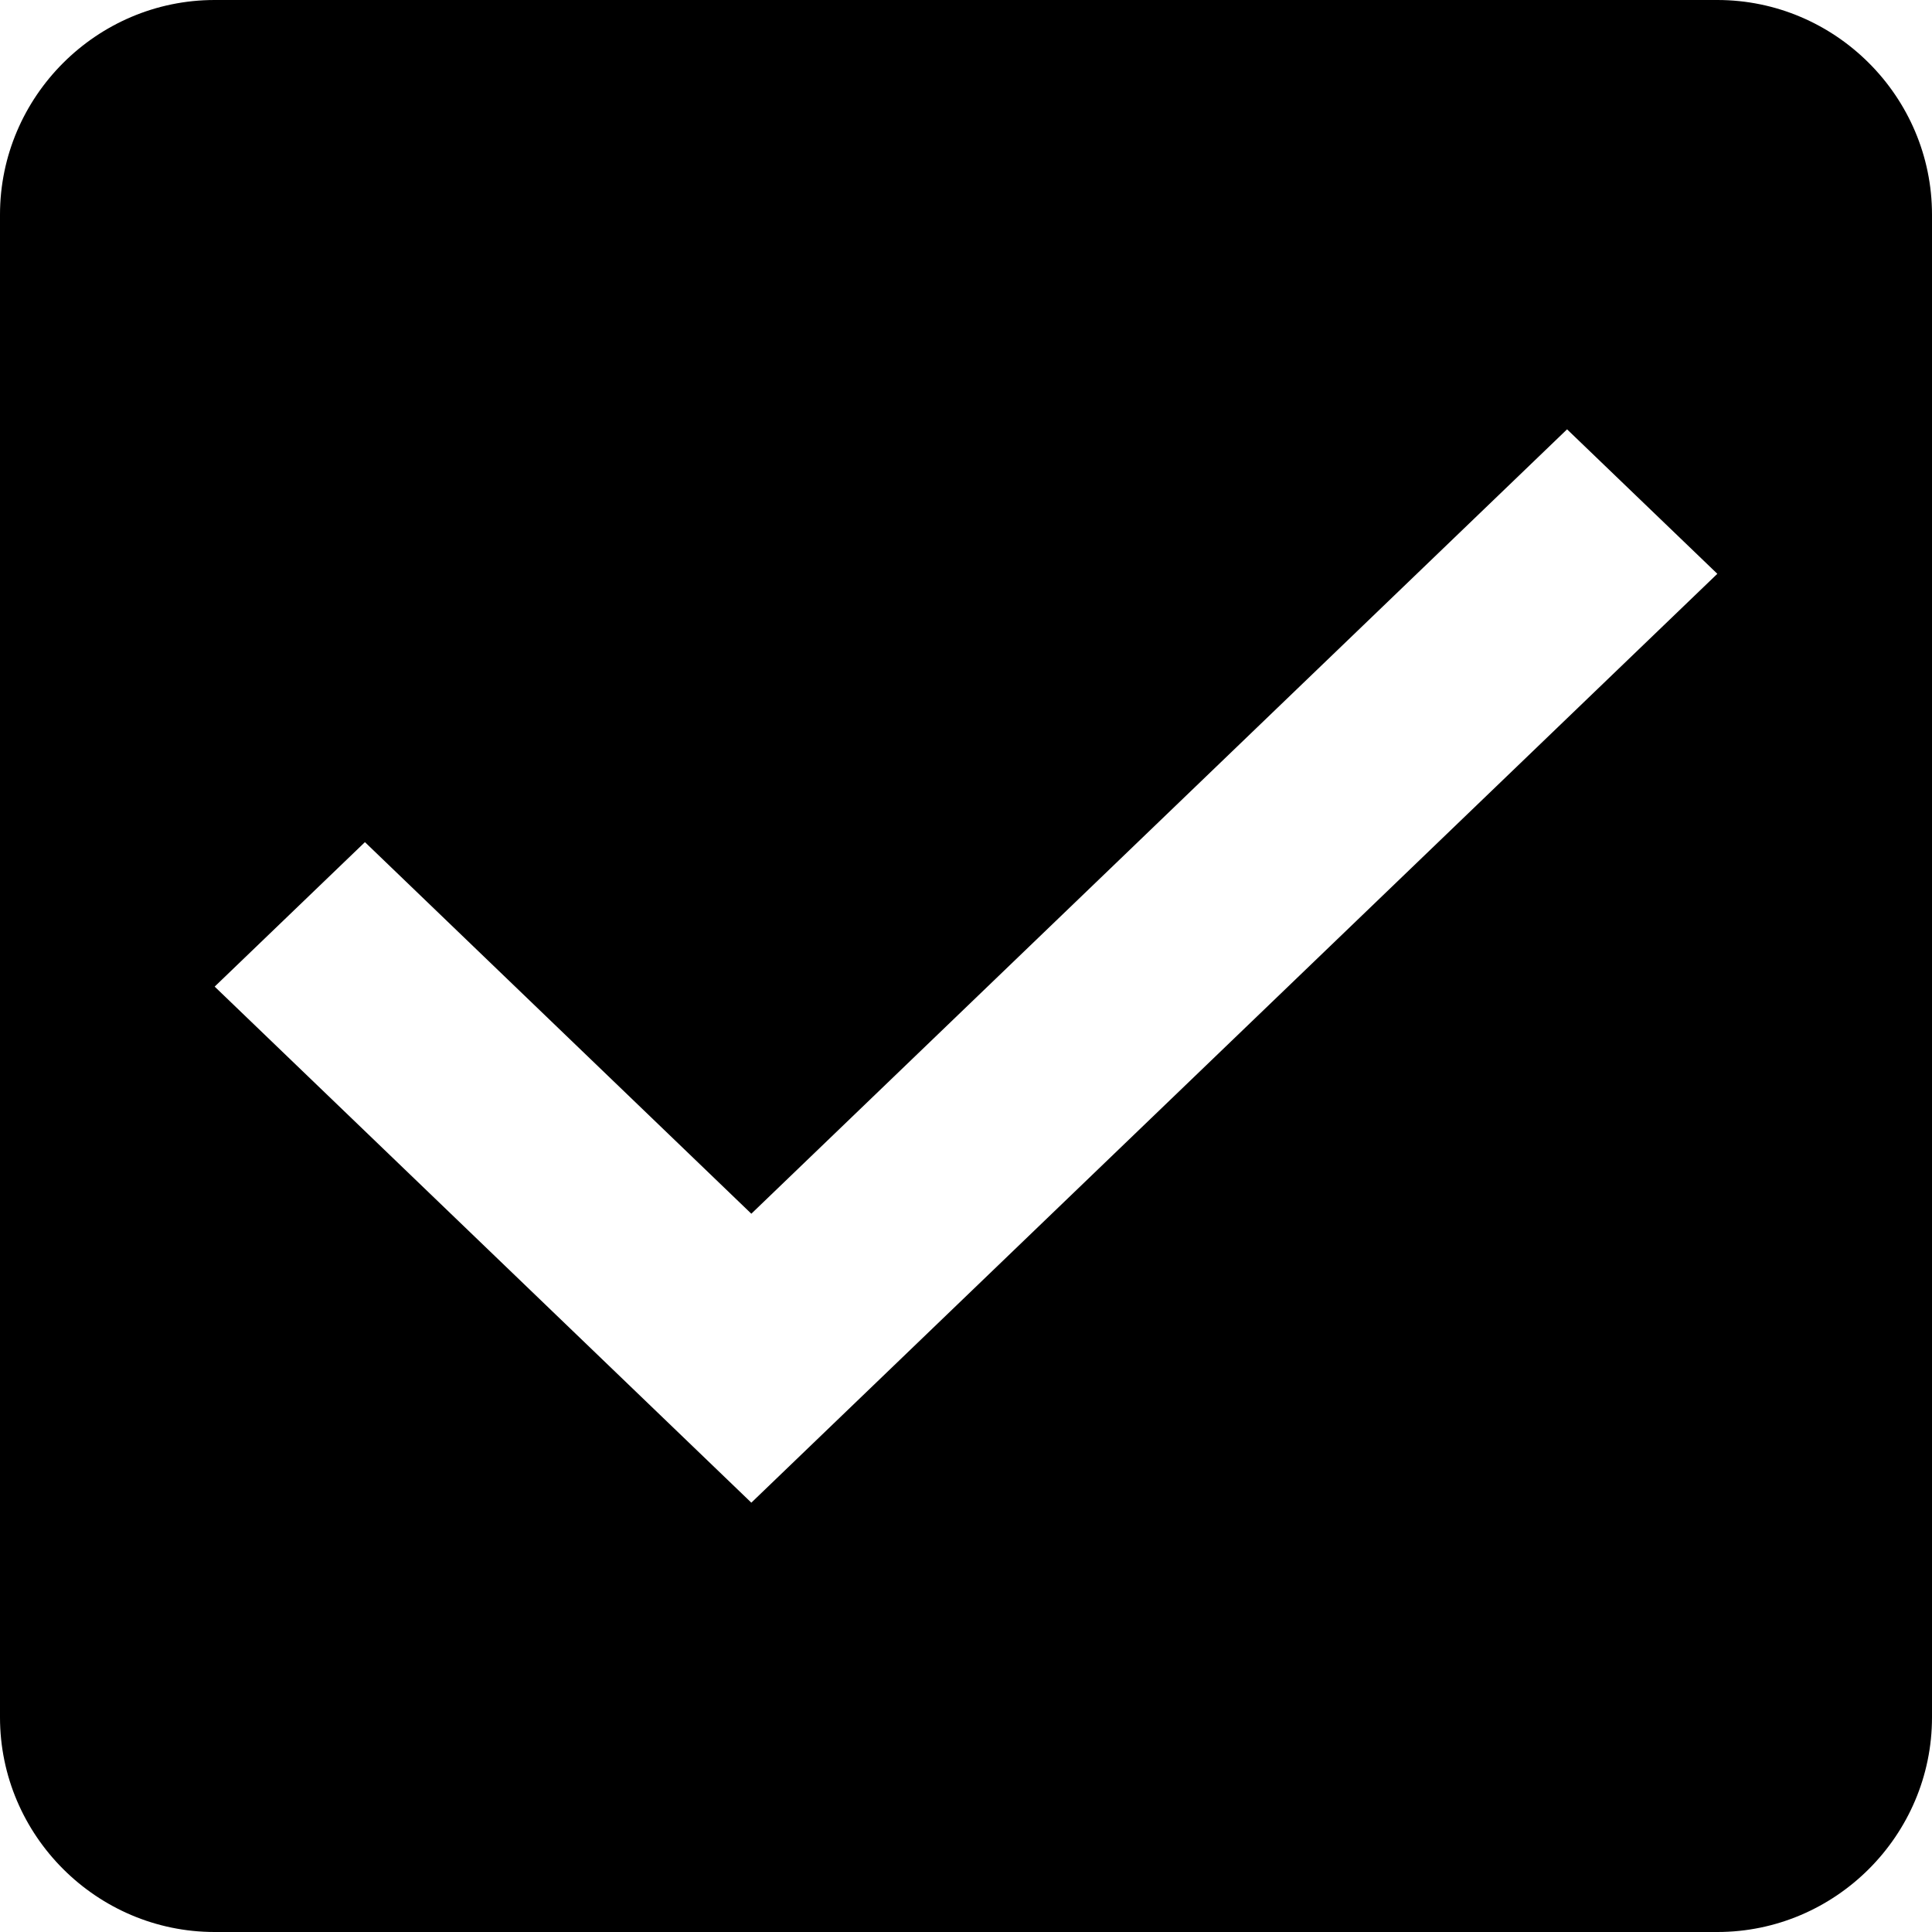
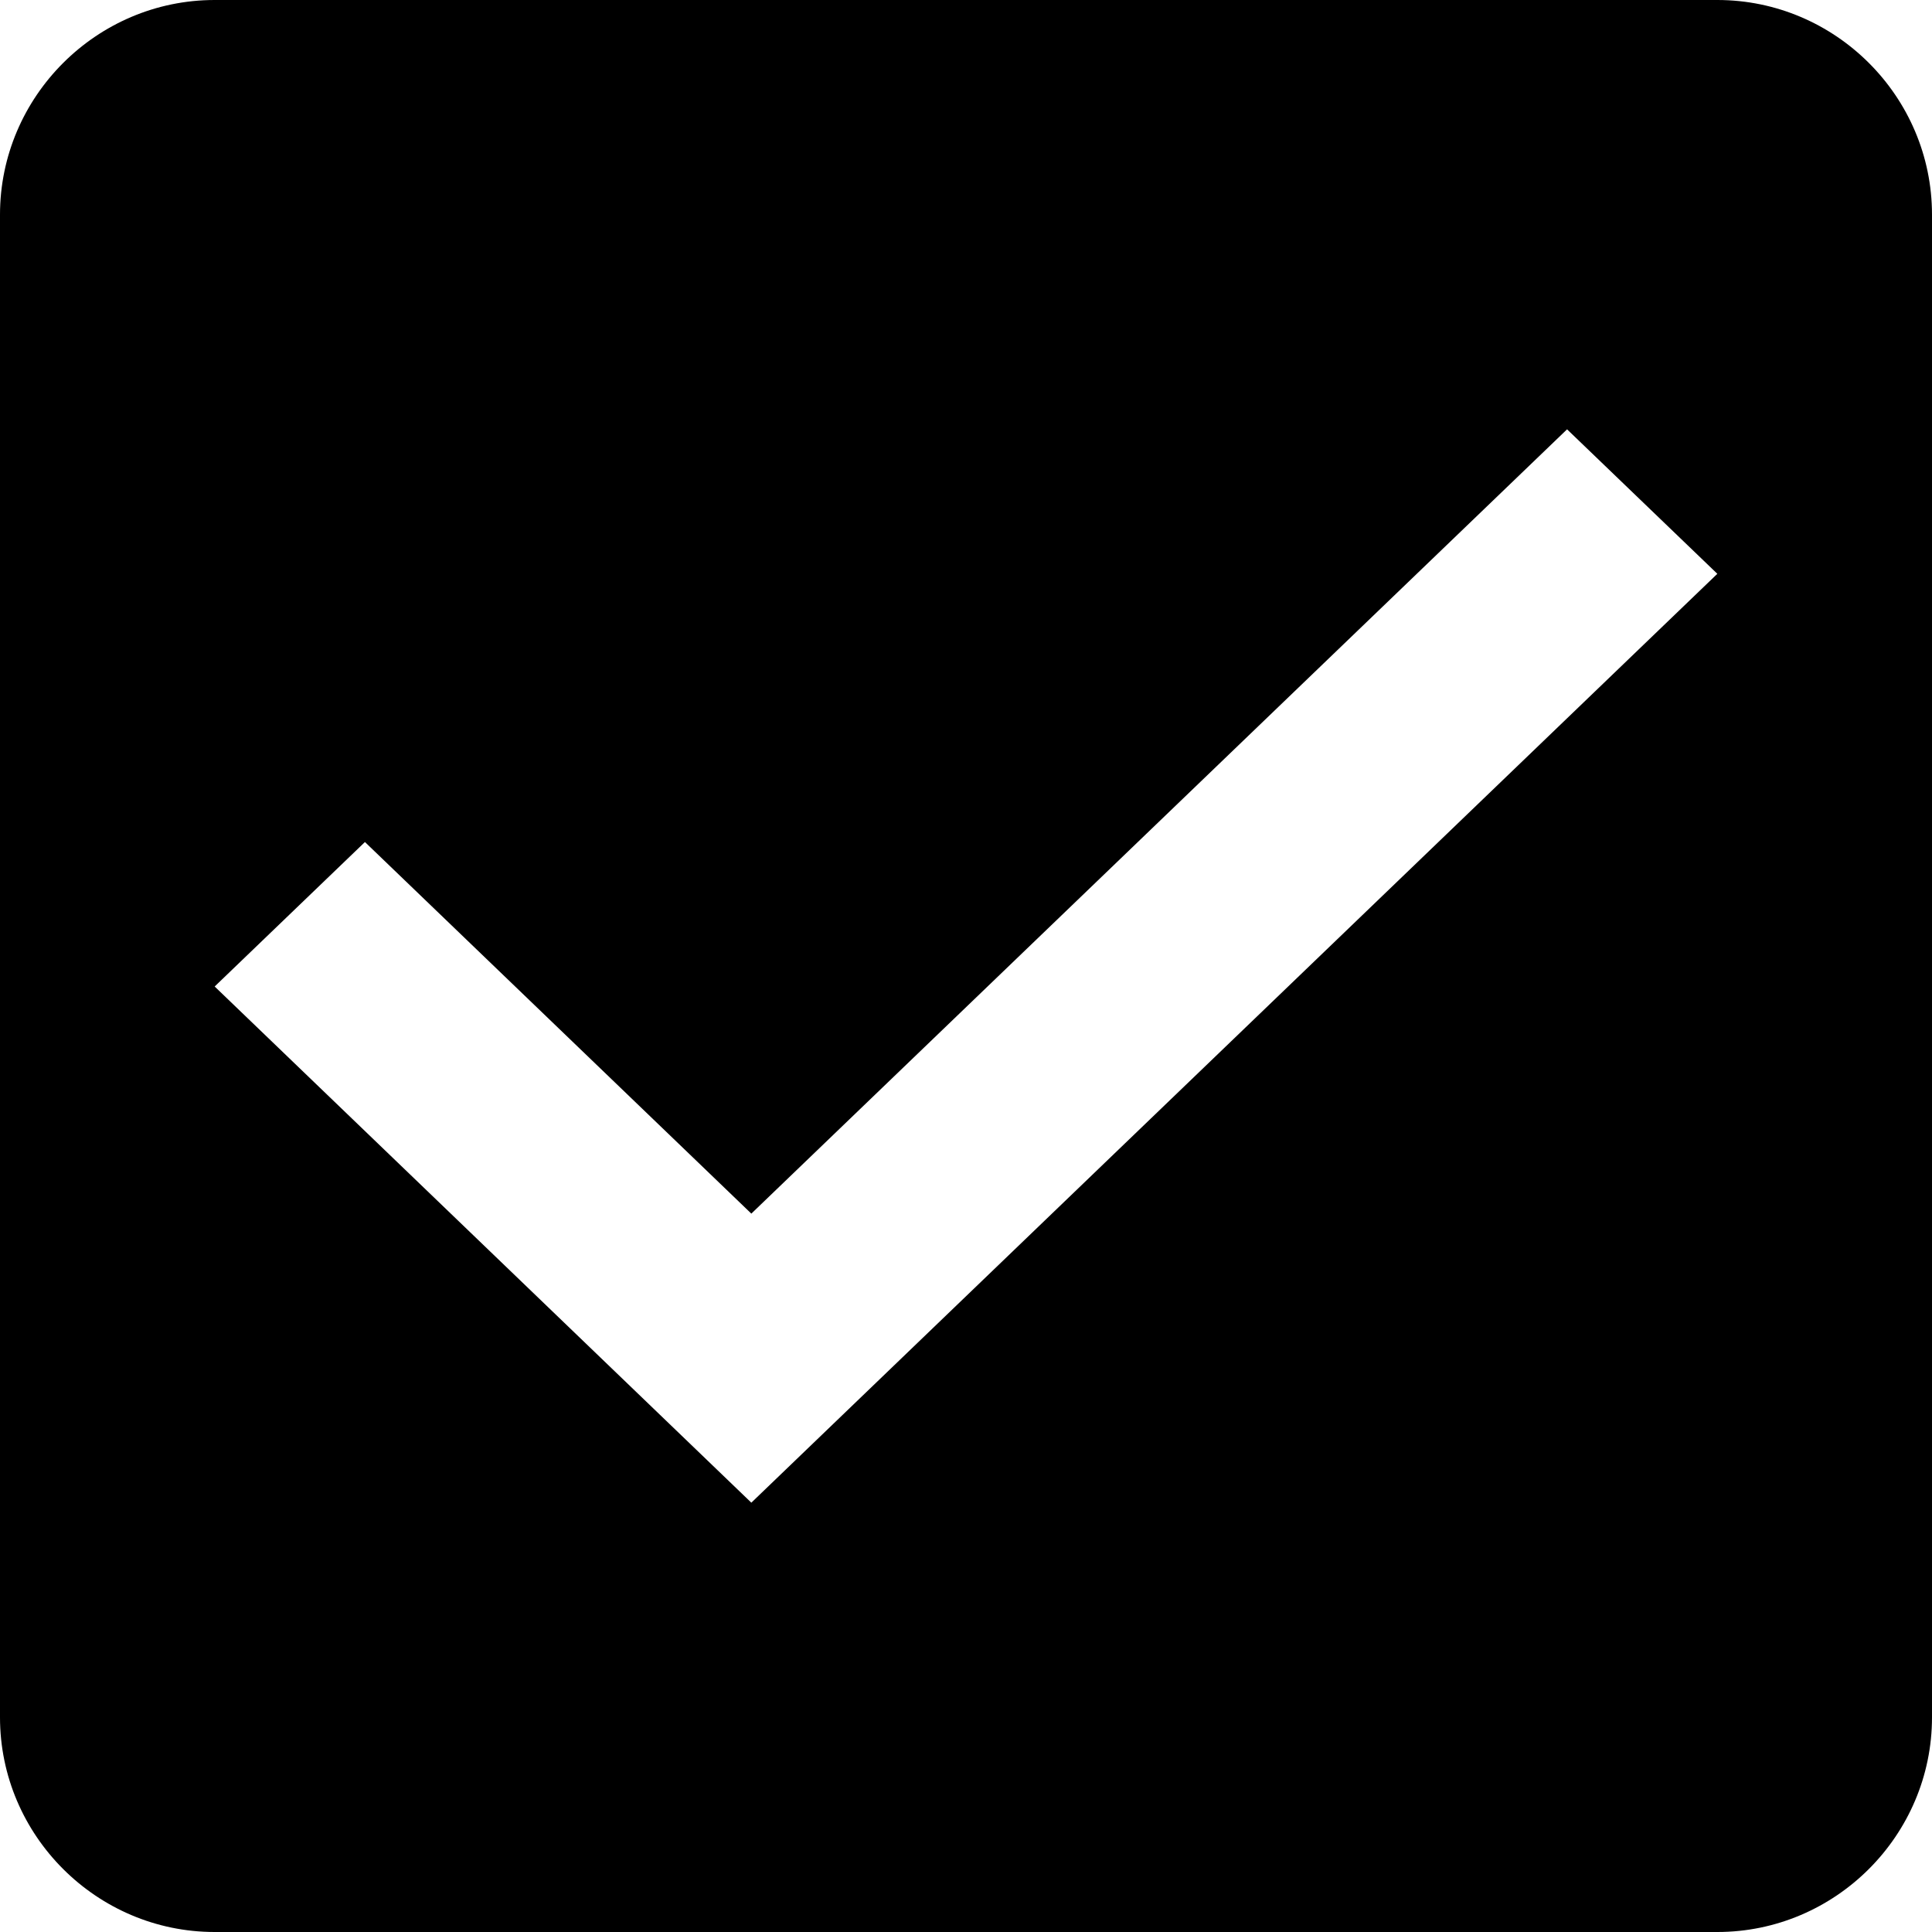
- <svg xmlns="http://www.w3.org/2000/svg" width="18px" height="18px" viewBox="0 0 18 18" version="1.1">
-   <g id="Input-/-Filter-/-Controls-" stroke="none" stroke-width="1" fill="none">
-     <g id="Components-/-Checkbox-/-Default-/-On-" transform="translate(-3, -3)">
-       <rect id="bounds" fill-rule="nonzero" x="0" y="0" width="24" height="24" />
-       <path d="M19,3 L5,3 C3.9,3 3,3.9 3,5 L3,19 C3,20.1 3.9,21 5,21 L19,21 C20.1,21 21,20.1 21,19 L21,5 C21,3.9 20.1,3 19,3 L19,3 Z M10,17 L5,12.192 L6.4,10.846 L10,14.308 L17.6,7 L19,8.346 L10,17 L10,17 Z" id="Shape" fill="#000000" />
-     </g>
-   </g>
+ <svg xmlns="http://www.w3.org/2000/svg" version="1.1" id="Ebene_1" x="0px" y="0px" width="18px" height="18px" viewBox="0 0 18 18" enable-background="new 0 0 18 18" xml:space="preserve">
+   <path id="Shape" d="M16,0H2c-1.1,0-2,0.9-2,2v14c0,1.1,0.9,2,2,2h14c1.1,0,2-0.9,2-2V2C18,0.899,17.1,0,16,0L16,0z M7,14L2,9.191  l1.4-1.346L7,11.307L14.6,4L16,5.346L7,14L7,14z" />
</svg>
